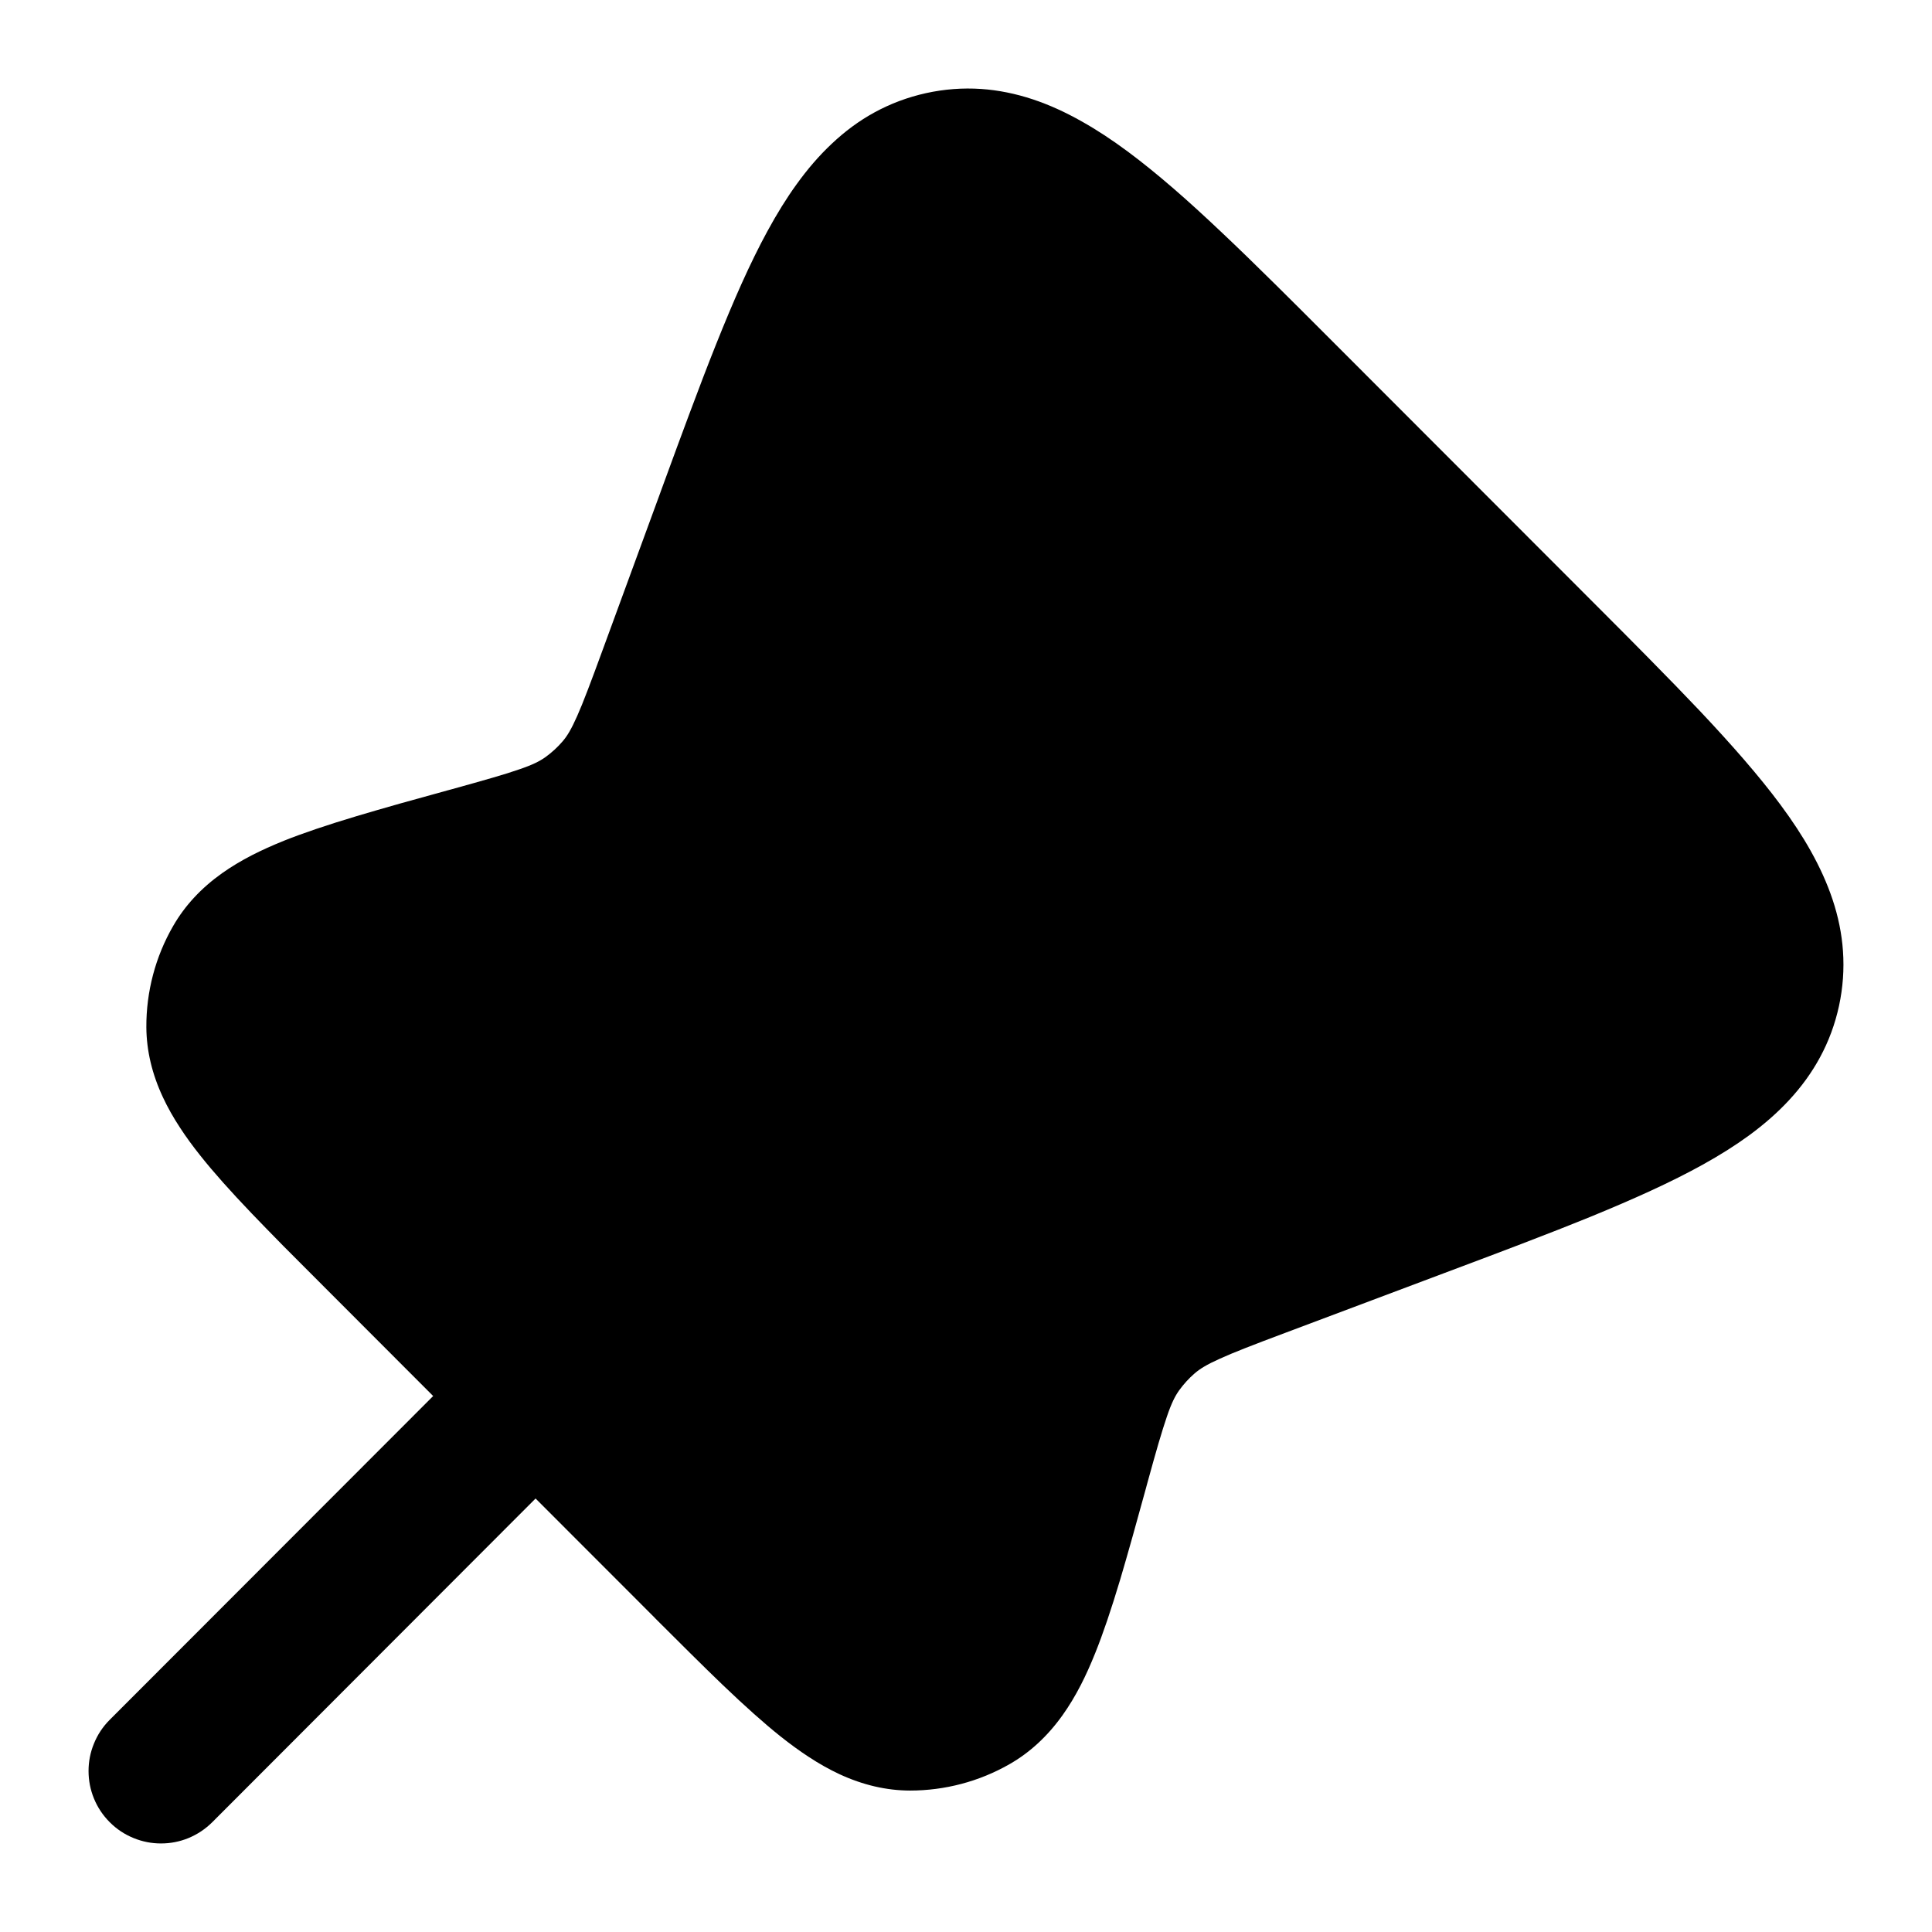
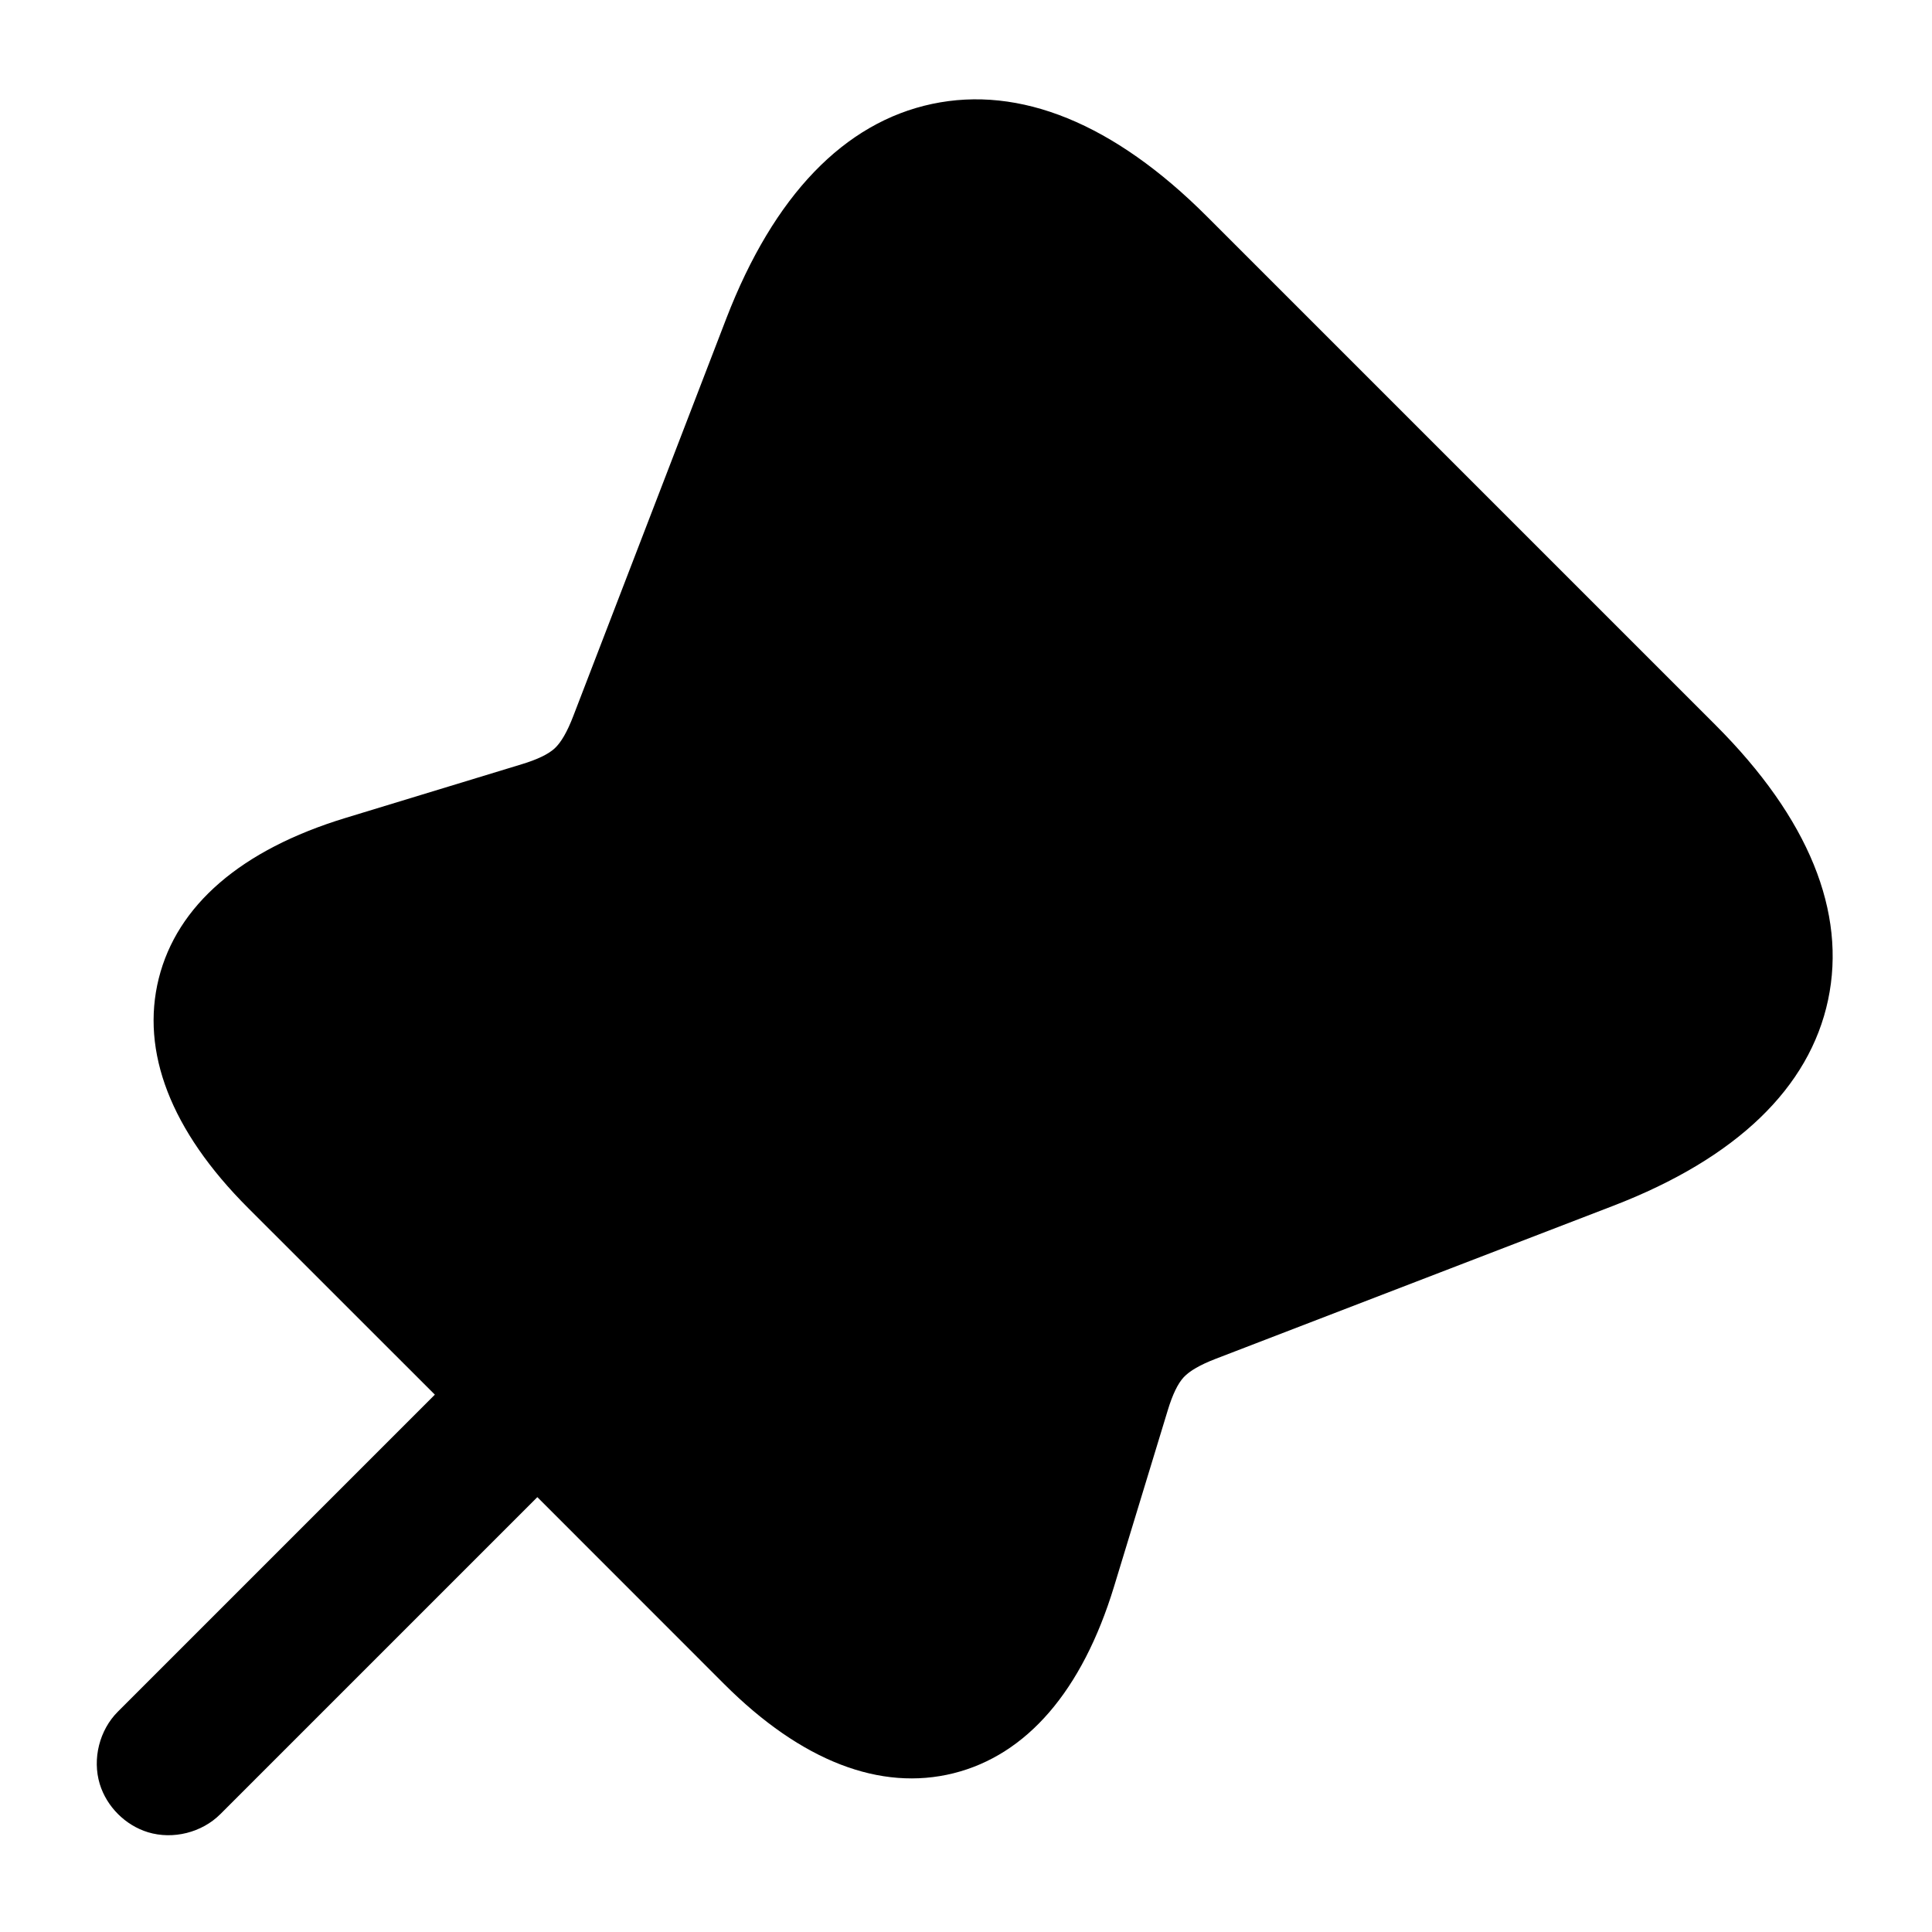
<svg viewBox="0 0 24 24" fill="none">
-   <path d="M16.581 4.269 19.754 7.445Q20.246 7.937 20.472 8.167Q20.846 8.546 21.112 8.827Q21.427 9.161 21.663 9.434Q21.925 9.737 22.117 9.996Q22.339 10.295 22.492 10.568Q22.665 10.876 22.764 11.172Q22.872 11.495 22.894 11.814Q22.918 12.155 22.845 12.495Q22.771 12.836 22.608 13.136Q22.456 13.417 22.224 13.667Q22.013 13.895 21.728 14.104Q21.475 14.289 21.15 14.469Q20.867 14.626 20.504 14.793Q20.176 14.944 19.751 15.118Q19.393 15.264 18.896 15.454Q18.594 15.57 17.943 15.814L15.966 16.557Q15.648 16.676 15.473 16.745Q15.272 16.824 15.152 16.879Q15.033 16.932 14.958 16.977Q14.892 17.016 14.84 17.061C14.768 17.123 14.704 17.194 14.648 17.271Q14.608 17.327 14.575 17.396Q14.537 17.475 14.495 17.599Q14.452 17.724 14.391 17.931Q14.338 18.112 14.248 18.44L14.236 18.485Q14.124 18.891 14.071 19.081Q13.983 19.394 13.915 19.623Q13.748 20.181 13.606 20.533Q13.518 20.753 13.427 20.93Q13.32 21.138 13.2 21.306Q12.92 21.699 12.539 21.916C12.163 22.131 11.737 22.243 11.304 22.243Q10.865 22.242 10.427 22.039Q10.24 21.952 10.045 21.824Q9.878 21.715 9.693 21.568Q9.396 21.331 8.976 20.929Q8.804 20.764 8.573 20.535Q8.433 20.397 8.135 20.099V20.098L6.653 18.615L2.637 22.636Q2.507 22.765 2.339 22.834Q2.177 22.9 2 22.9Q1.824 22.9 1.662 22.834Q1.493 22.766 1.364 22.637Q1.234 22.507 1.166 22.339Q1.1 22.176 1.1 22Q1.1 21.824 1.166 21.662Q1.234 21.493 1.363 21.364L5.381 17.342L3.952 15.911Q3.656 15.615 3.518 15.476Q3.292 15.246 3.128 15.075Q2.728 14.657 2.493 14.361Q2.346 14.177 2.238 14.011Q2.111 13.818 2.024 13.631Q1.821 13.197 1.818 12.761C1.816 12.32 1.93 11.885 2.151 11.503Q2.368 11.125 2.759 10.847Q2.927 10.728 3.133 10.622Q3.309 10.532 3.527 10.444Q3.877 10.304 4.431 10.138Q4.659 10.07 4.969 9.982Q5.158 9.929 5.561 9.818L5.606 9.806Q5.934 9.715 6.116 9.662Q6.323 9.602 6.448 9.558Q6.572 9.516 6.651 9.478Q6.72 9.445 6.776 9.405C6.855 9.348 6.928 9.281 6.991 9.207Q7.036 9.154 7.074 9.088Q7.118 9.012 7.171 8.892Q7.225 8.771 7.302 8.569Q7.37 8.392 7.487 8.072L8.204 6.117V6.116Q8.445 5.457 8.559 5.153Q8.746 4.651 8.891 4.288Q9.062 3.859 9.211 3.527Q9.376 3.16 9.532 2.874Q9.71 2.546 9.895 2.29Q10.102 2.002 10.33 1.788Q10.579 1.552 10.86 1.398Q11.161 1.233 11.503 1.157Q11.845 1.082 12.188 1.105Q12.508 1.127 12.833 1.235Q13.13 1.334 13.439 1.509Q13.714 1.663 14.014 1.886Q14.275 2.08 14.579 2.343Q14.854 2.581 15.189 2.899Q15.473 3.167 15.854 3.544Q16.085 3.772 16.581 4.269Z" fill="currentColor" />
+   <path d="M3.081 15.005C2.119 14.043 1.746 13.062 1.972 12.155C2.199 11.248 2.99 10.558 4.291 10.161L6.48 9.494Q6.774 9.405 6.892 9.295Q7.01 9.185 7.12 8.899L9.023 3.955C9.613 2.426 10.489 1.522 11.578 1.291C12.668 1.06 13.835 1.53 14.994 2.69L21.31 9.006C22.47 10.165 22.94 11.332 22.709 12.422C22.478 13.511 21.574 14.387 20.045 14.977L15.101 16.88Q14.815 16.99 14.705 17.108Q14.595 17.226 14.506 17.52L13.839 19.709C13.442 21.01 12.752 21.801 11.845 22.028C10.938 22.254 9.957 21.881 8.995 20.919L6.675 18.598L2.737 22.536C2.508 22.765 2.15 22.855 1.839 22.761C1.557 22.675 1.325 22.443 1.239 22.161C1.145 21.85 1.235 21.492 1.464 21.263L5.402 17.325Z" fill="currentColor" />
</svg>
